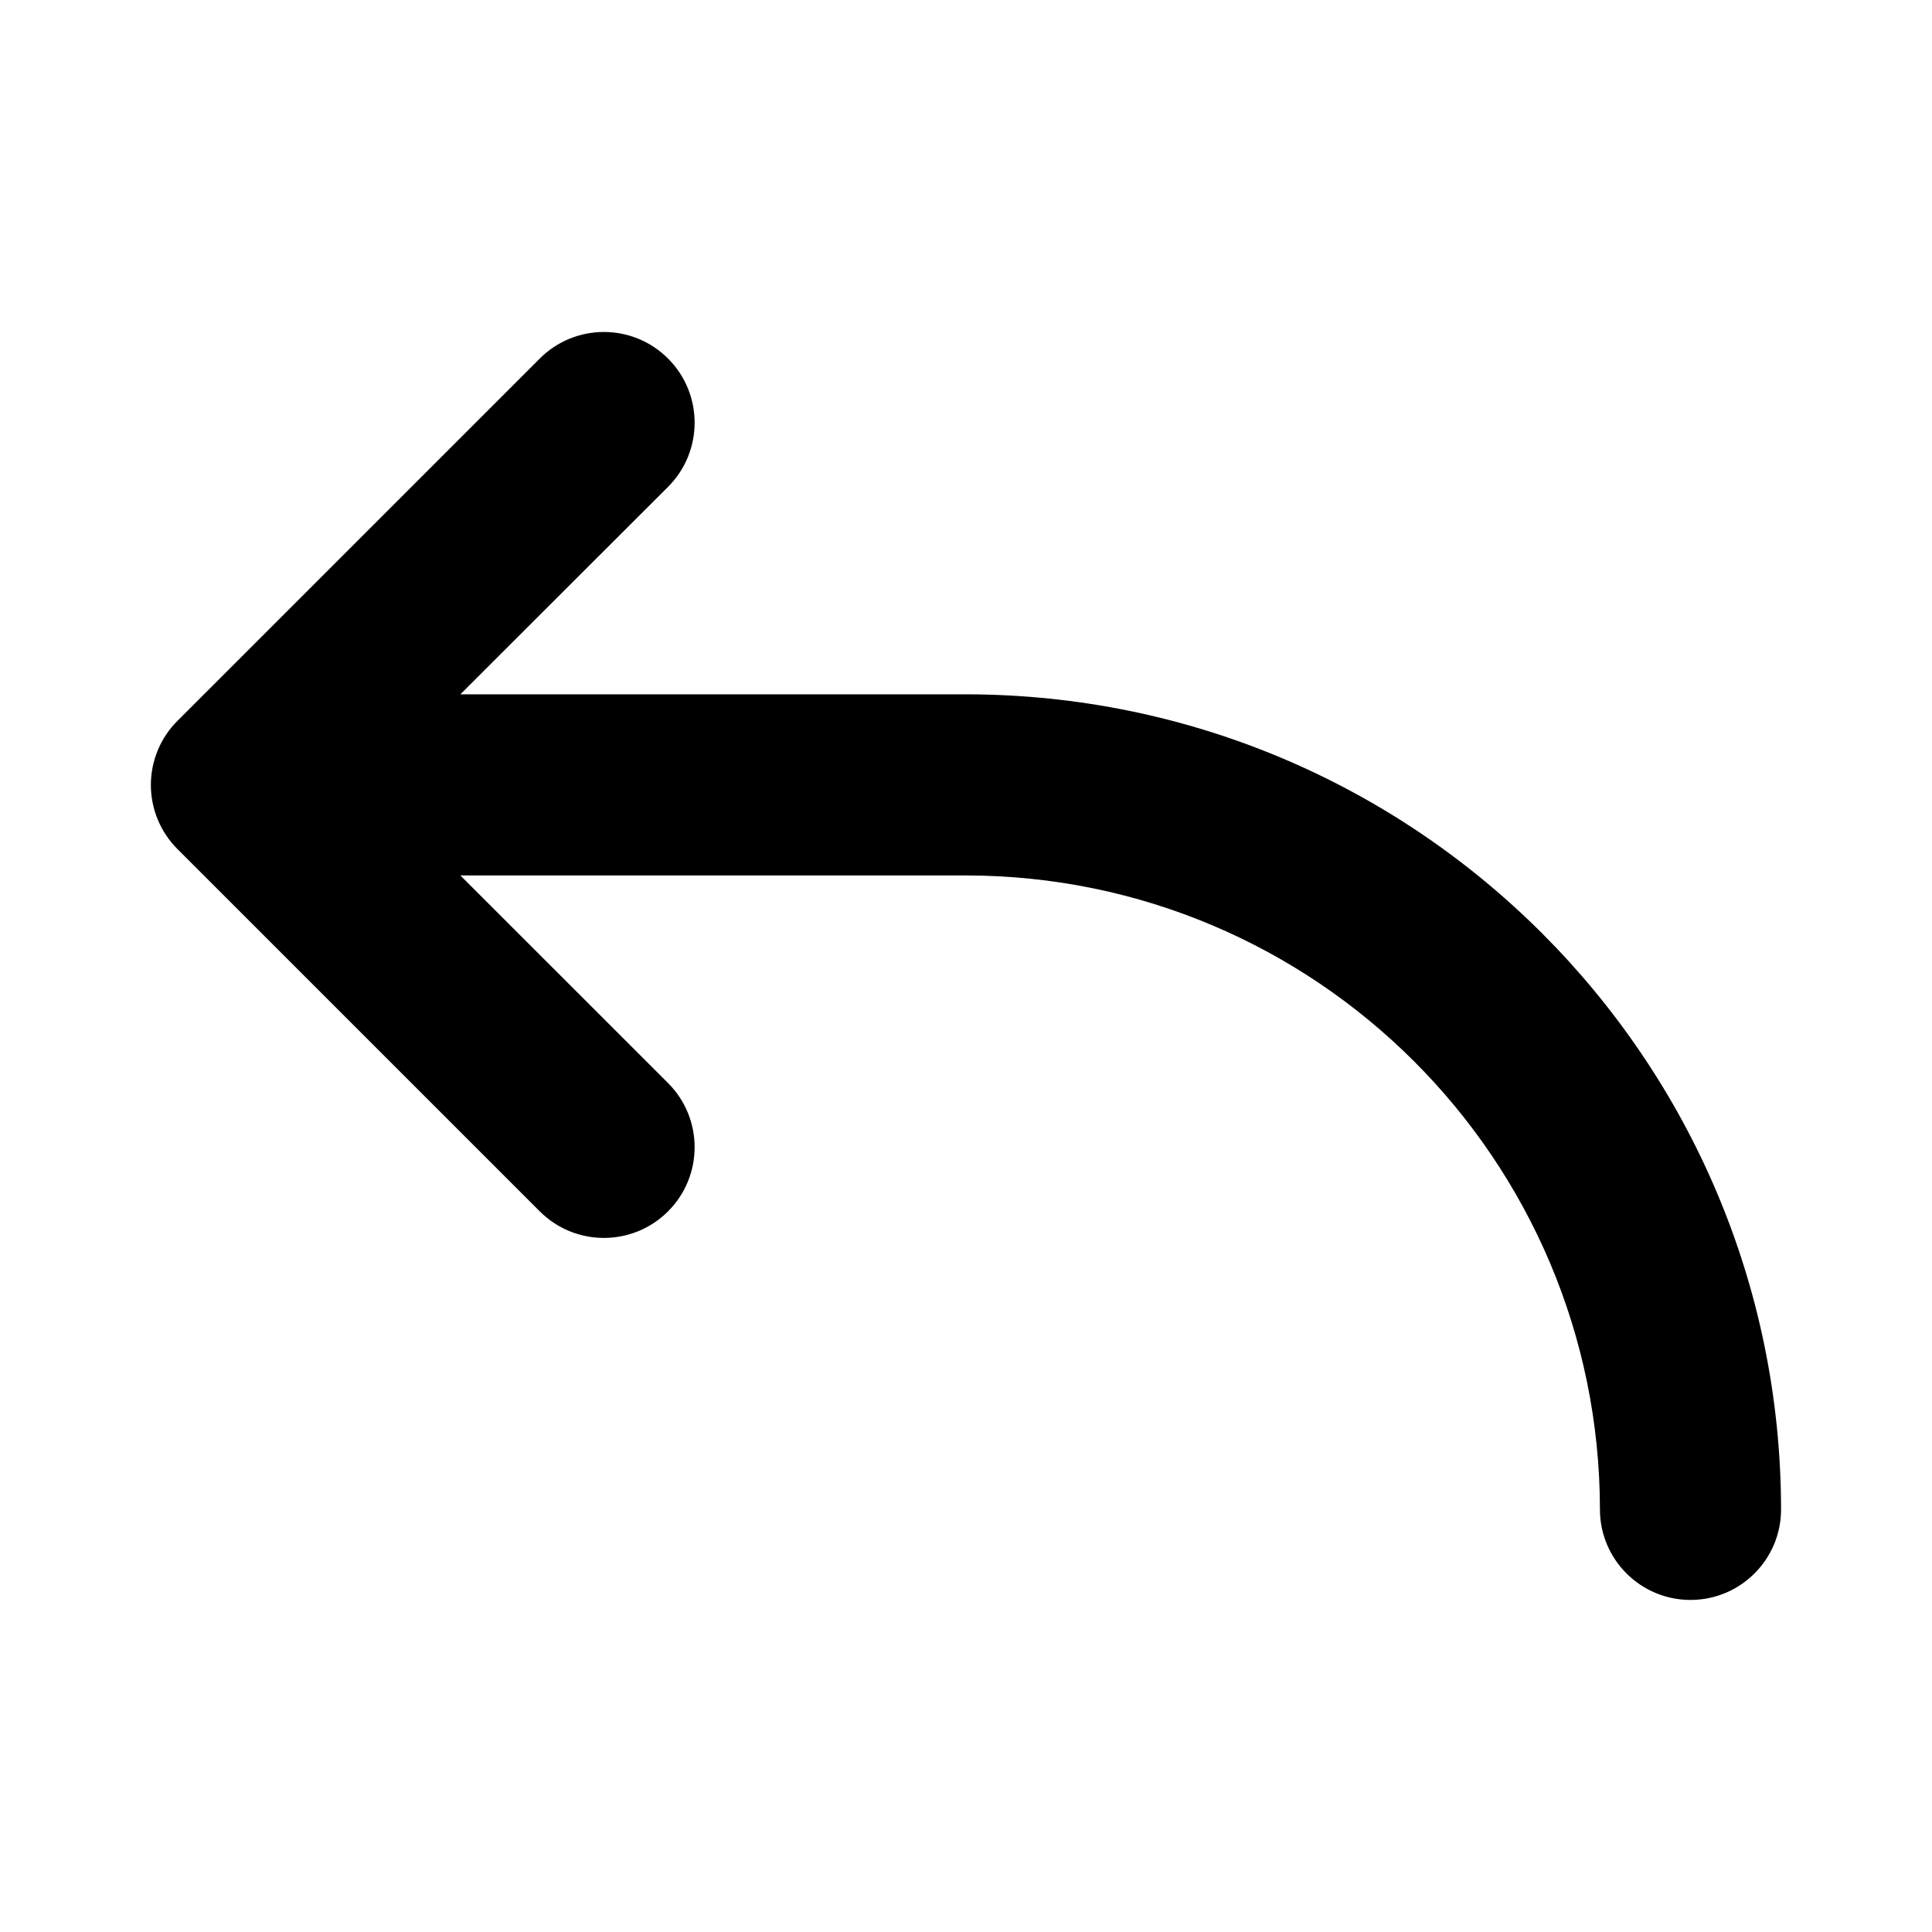
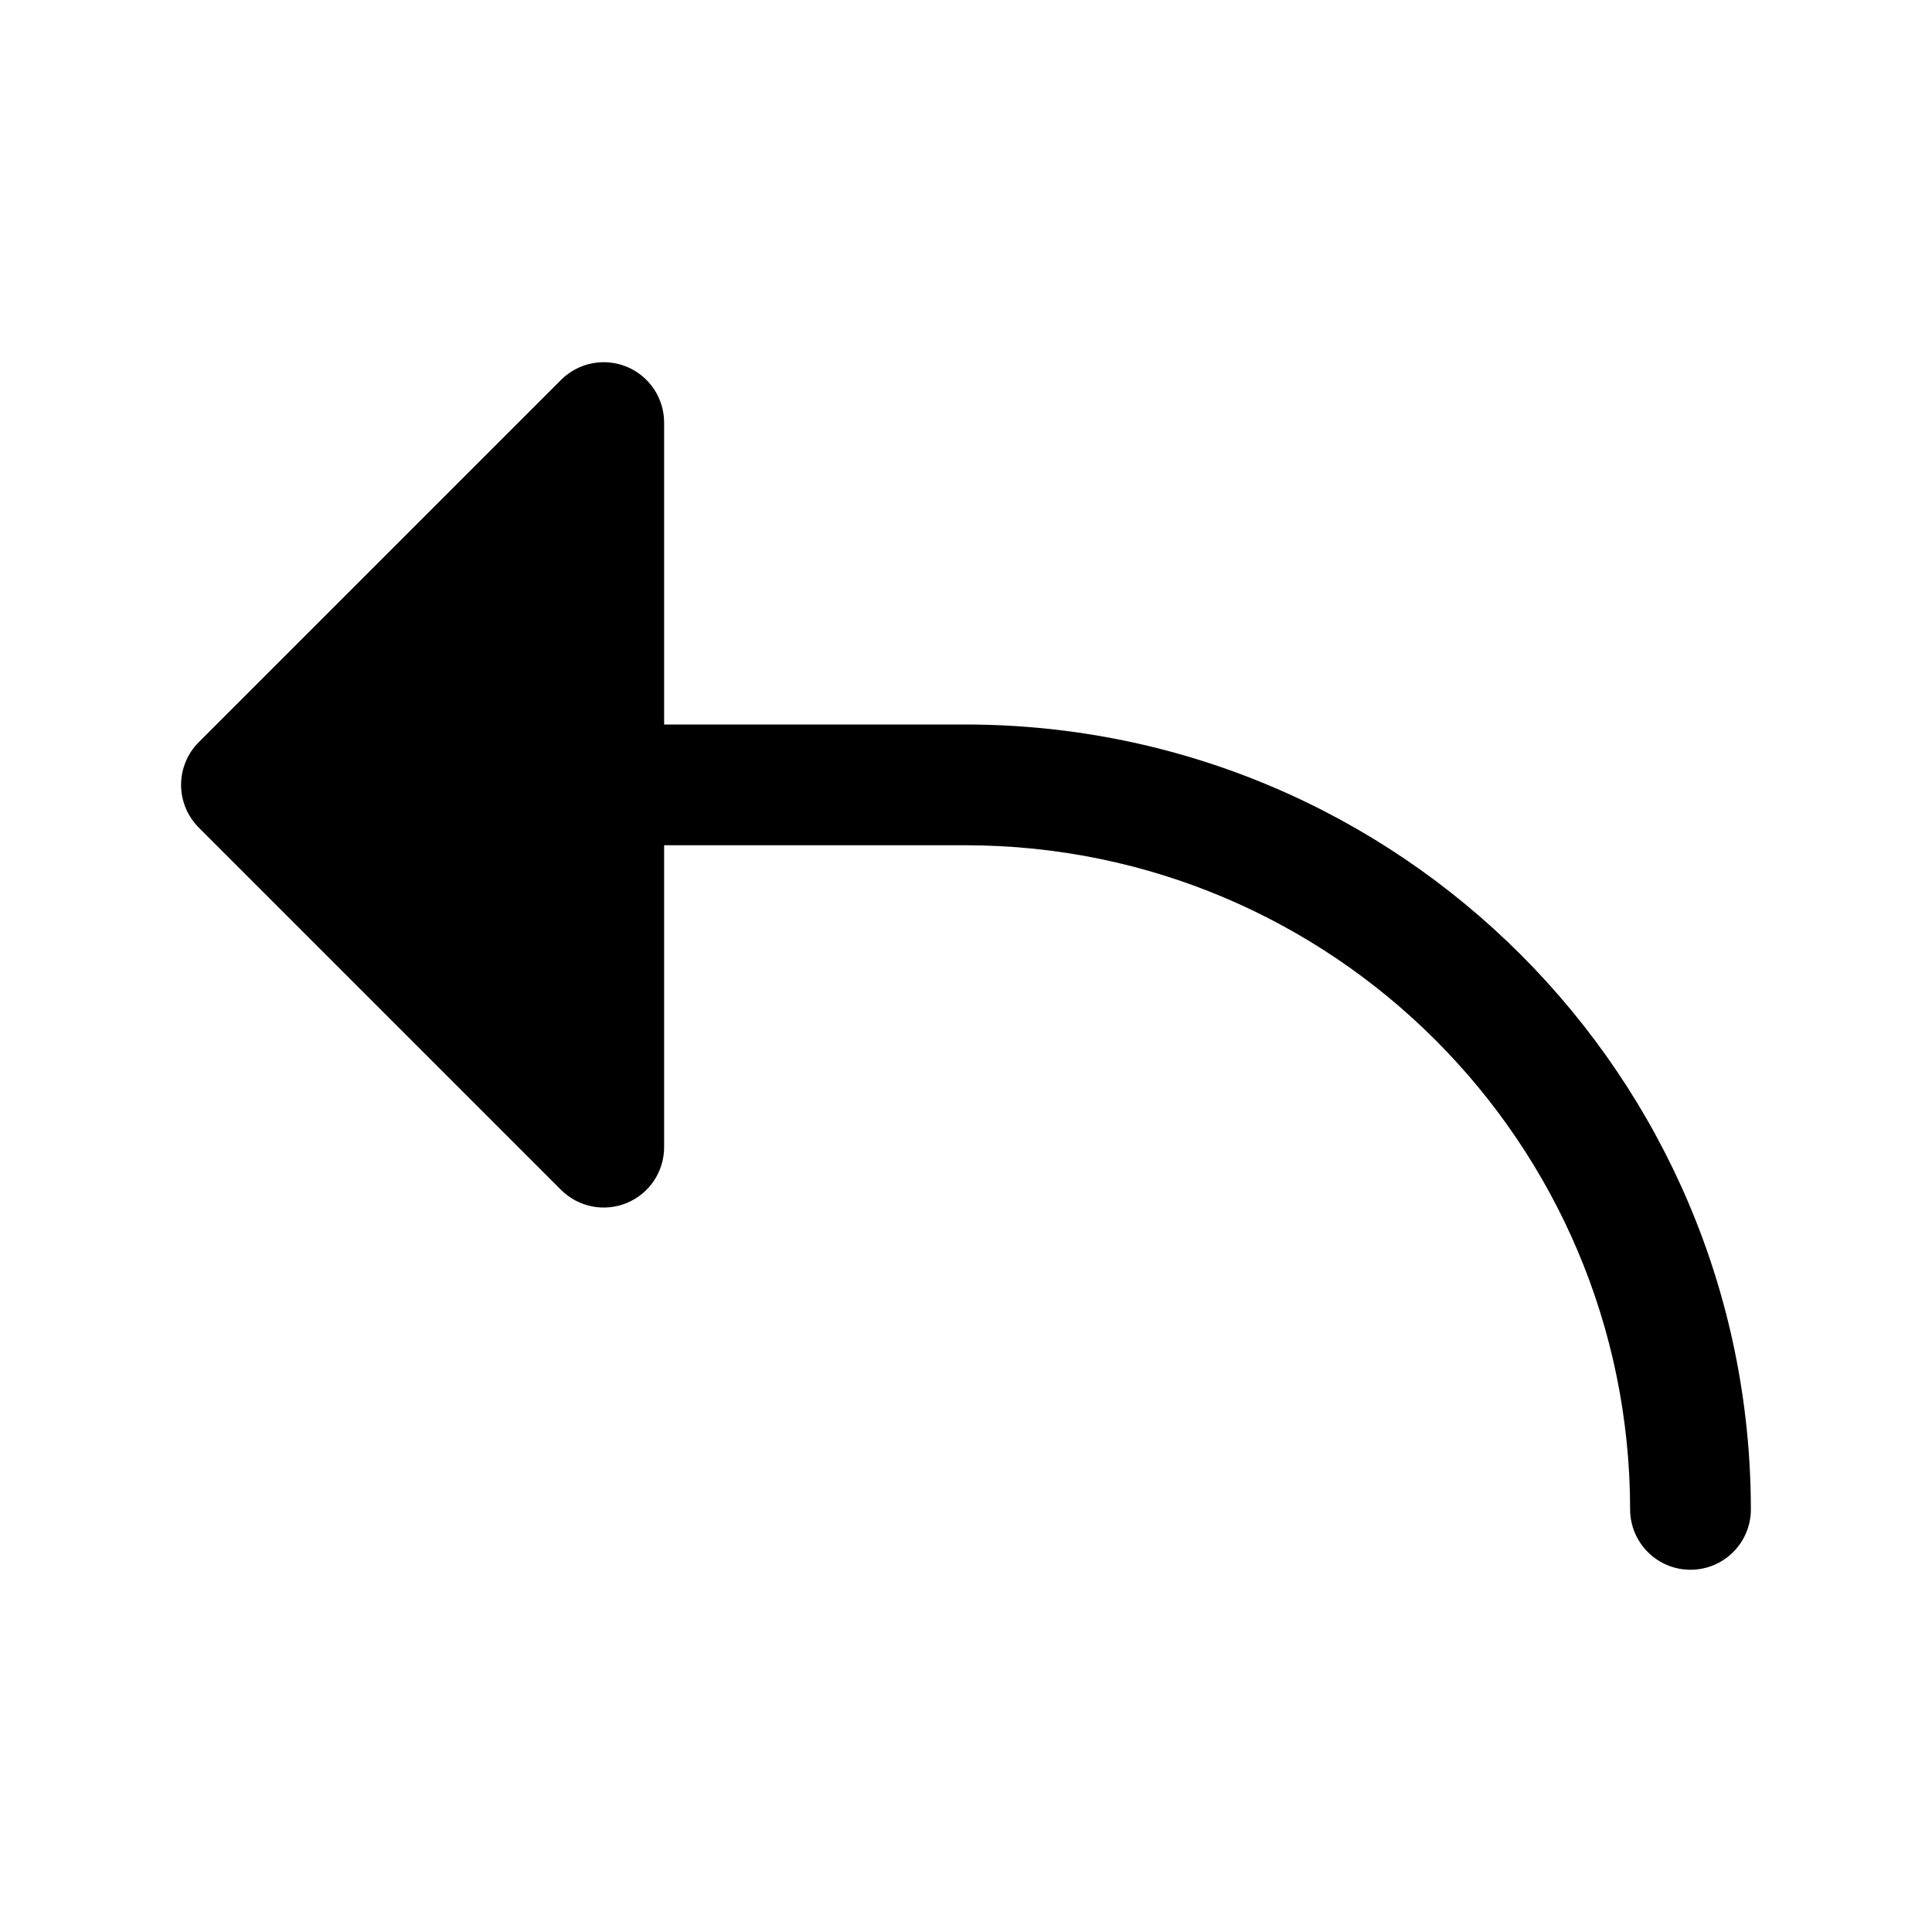
<svg xmlns="http://www.w3.org/2000/svg" viewBox="0 0 256 256" fill="currentColor">
-   <path d="M236,200a12,12,0,0,1-24,0,84.09,84.09,0,0,0-84-84H61l27.52,27.51a12,12,0,0,1-17,17l-48-48a12,12,0,0,1,0-17l48-48a12,12,0,0,1,17,17L61,92h67A108.12,108.12,0,0,1,236,200Z" />
+   <path d="M232,200a8,8,0,0,1-16,0,88.1,88.1,0,0,0-88-88H88v40a8,8,0,0,1-13.66,5.66l-48-48a8,8,0,0,1,0-11.32l48-48A8,8,0,0,1,88,56V96h40A104.11,104.11,0,0,1,232,200Z" />
</svg>
